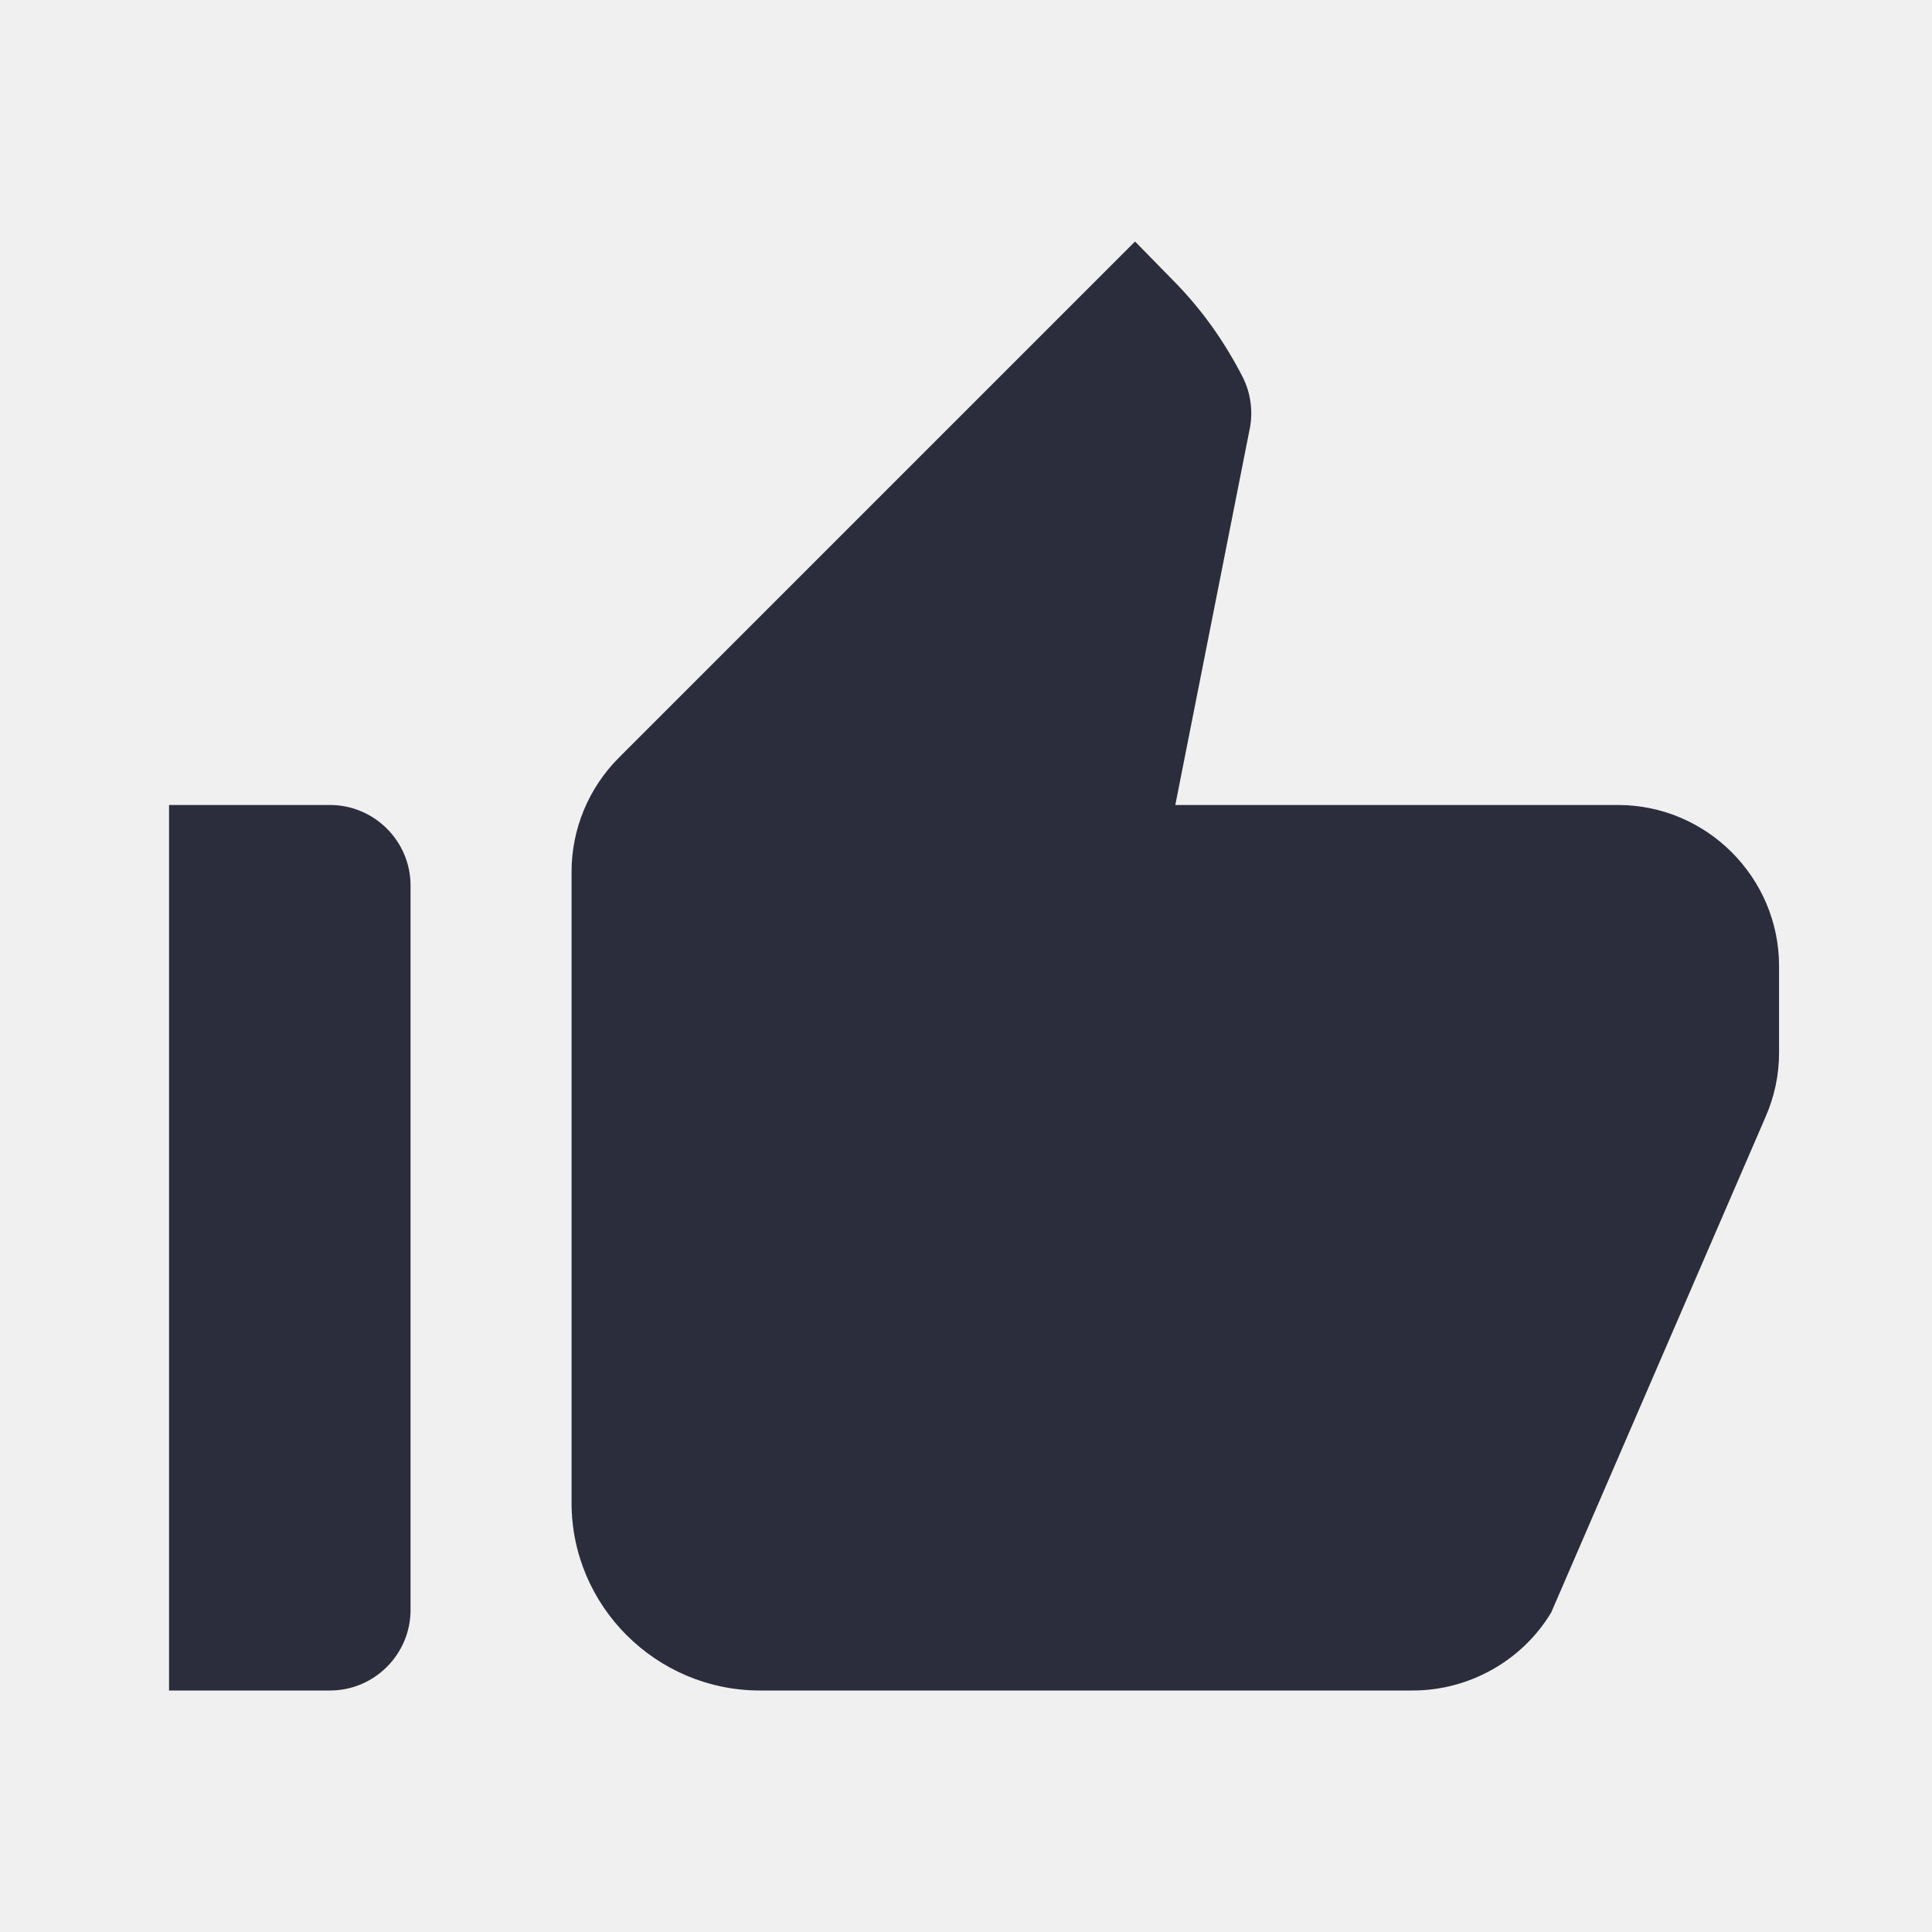
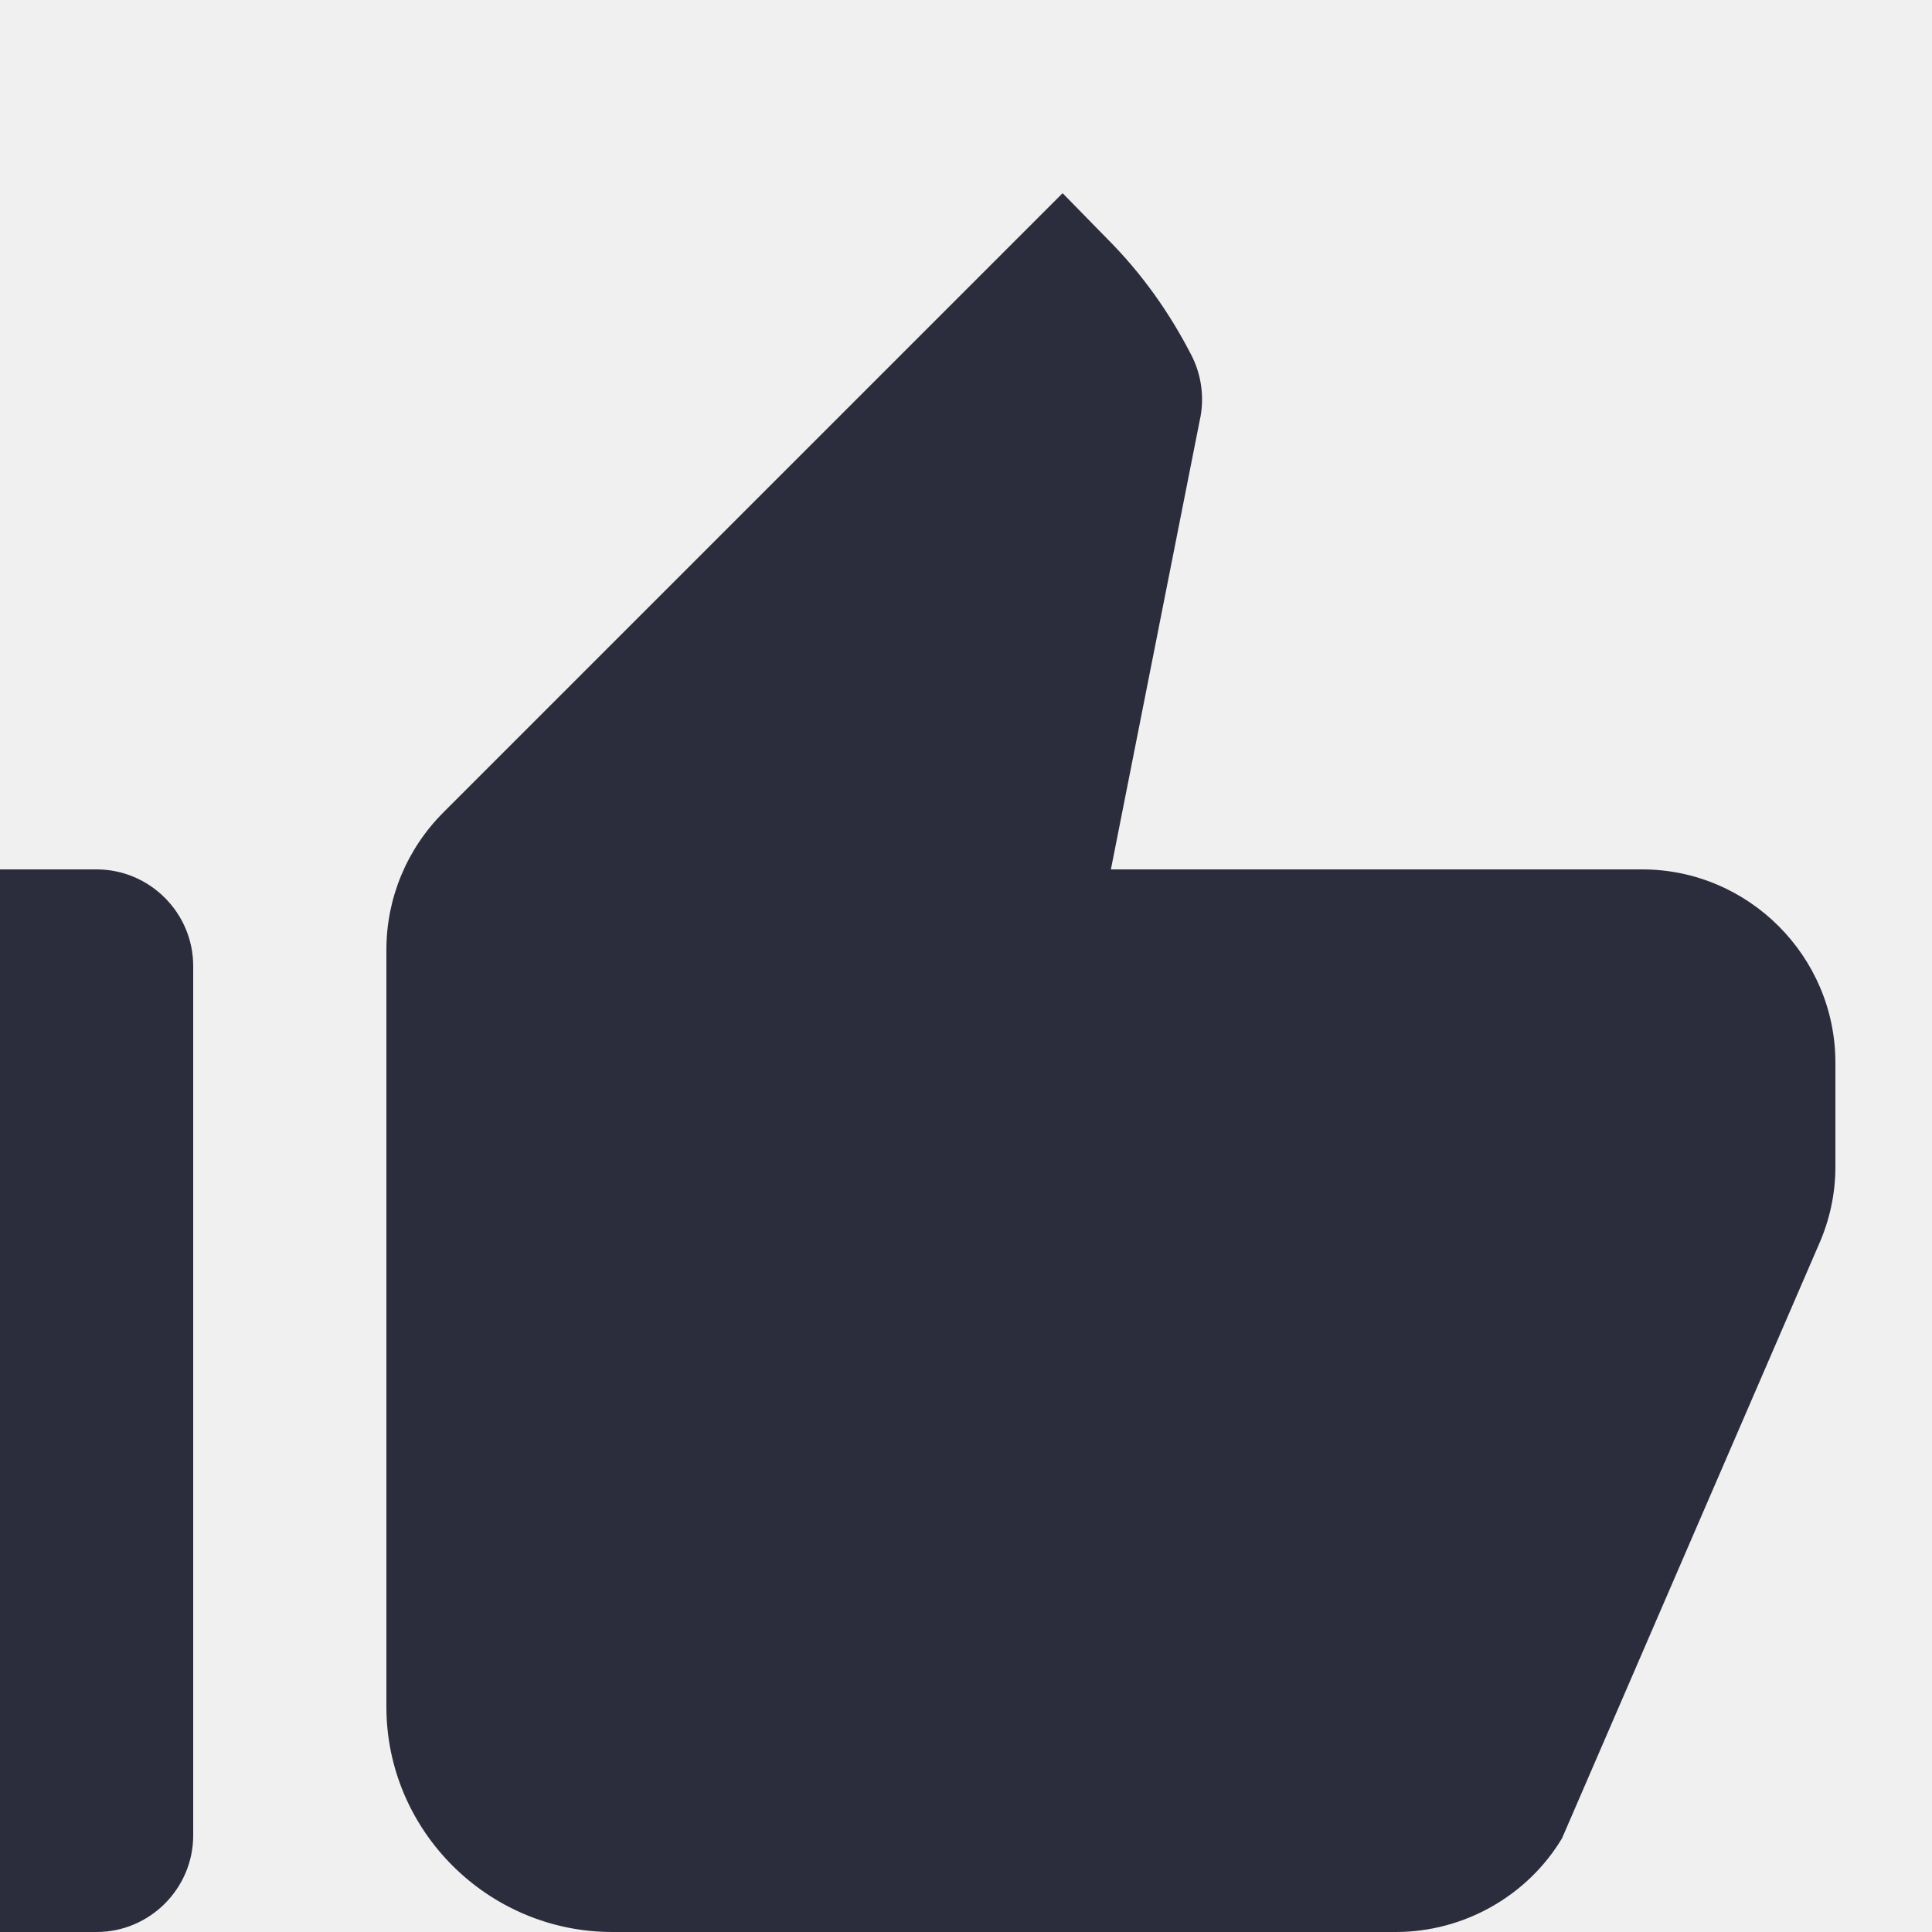
- <svg xmlns="http://www.w3.org/2000/svg" width="80" height="80" viewBox="0 0 80 80" fill="none">
+ <svg xmlns="http://www.w3.org/2000/svg" width="60" height="60" viewBox="0 0 60 60" fill="none">
  <g clip-path="url(#clip0_13_156)">
-     <path d="M7 70H13.667C15.5 70 17 68.5 17 66.667V36.667C17 34.833 15.5 33.333 13.667 33.333H7V70ZM73.1 46.267C73.467 45.433 73.667 44.533 73.667 43.6V40C73.667 36.333 70.667 33.333 67 33.333H48.667L51.733 17.833C51.9 17.1 51.8 16.3 51.467 15.633C50.7 14.133 49.733 12.767 48.533 11.567L47 10L25.633 31.367C24.367 32.633 23.667 34.333 23.667 36.1V62.233C23.667 66.5 27.167 70 31.467 70H58.5C60.833 70 63.033 68.767 64.233 66.767L73.1 46.267Z" fill="#2B2D3C" />
+     <path d="M-3 60H3C4.65 60 6 58.65 6 57V30C6 28.35 4.65 27 3 27H-3V60ZM56.49 38.64C56.82 37.89 57 37.08 57 36.24V33C57 29.7 54.3 27 51 27H34.5L37.26 13.05C37.41 12.39 37.32 11.67 37.02 11.07C36.33 9.72 35.46 8.49 34.38 7.41L33 6L13.77 25.23C12.63 26.37 12 27.9 12 29.49V53.01C12 56.85 15.15 60 19.02 60H43.35C45.45 60 47.43 58.89 48.51 57.09L56.49 38.64Z" fill="#2B2D3C" />
  </g>
  <defs>
    <clipPath id="clip0_13_156">
-       <rect width="80" height="80" fill="white" />
+       <rect width="60" height="60" fill="white" />
    </clipPath>
  </defs>
</svg>
